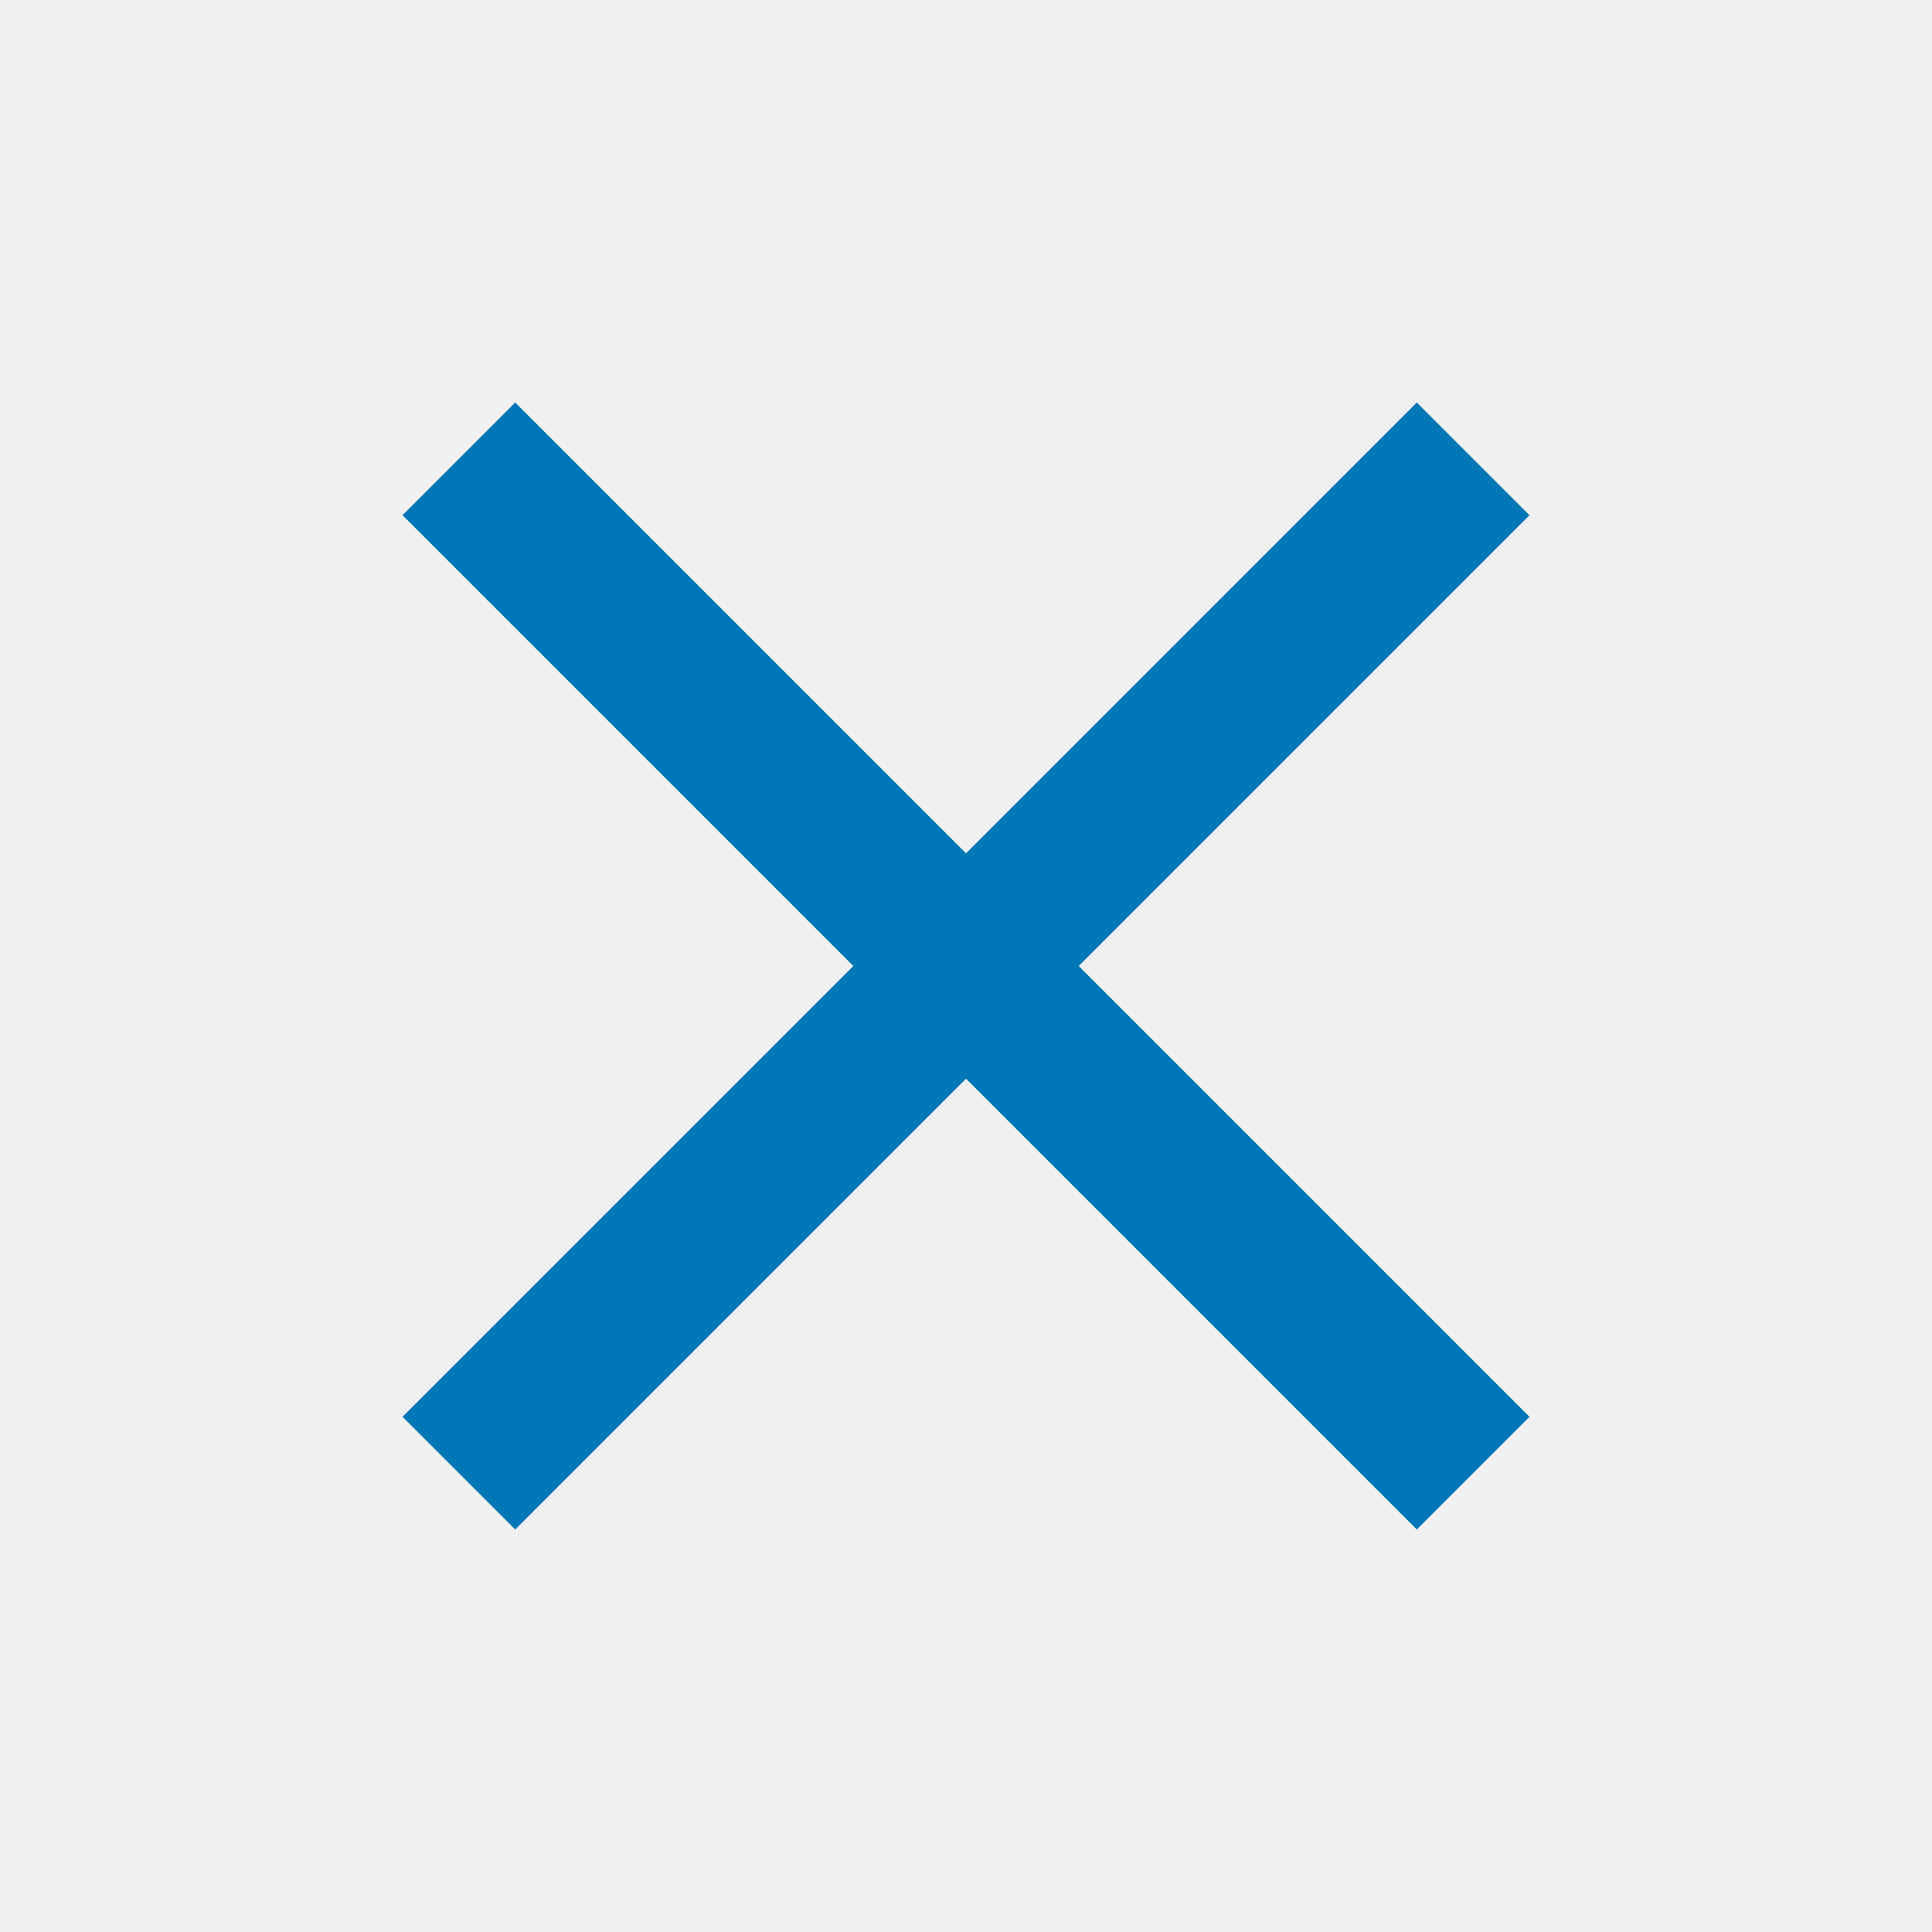
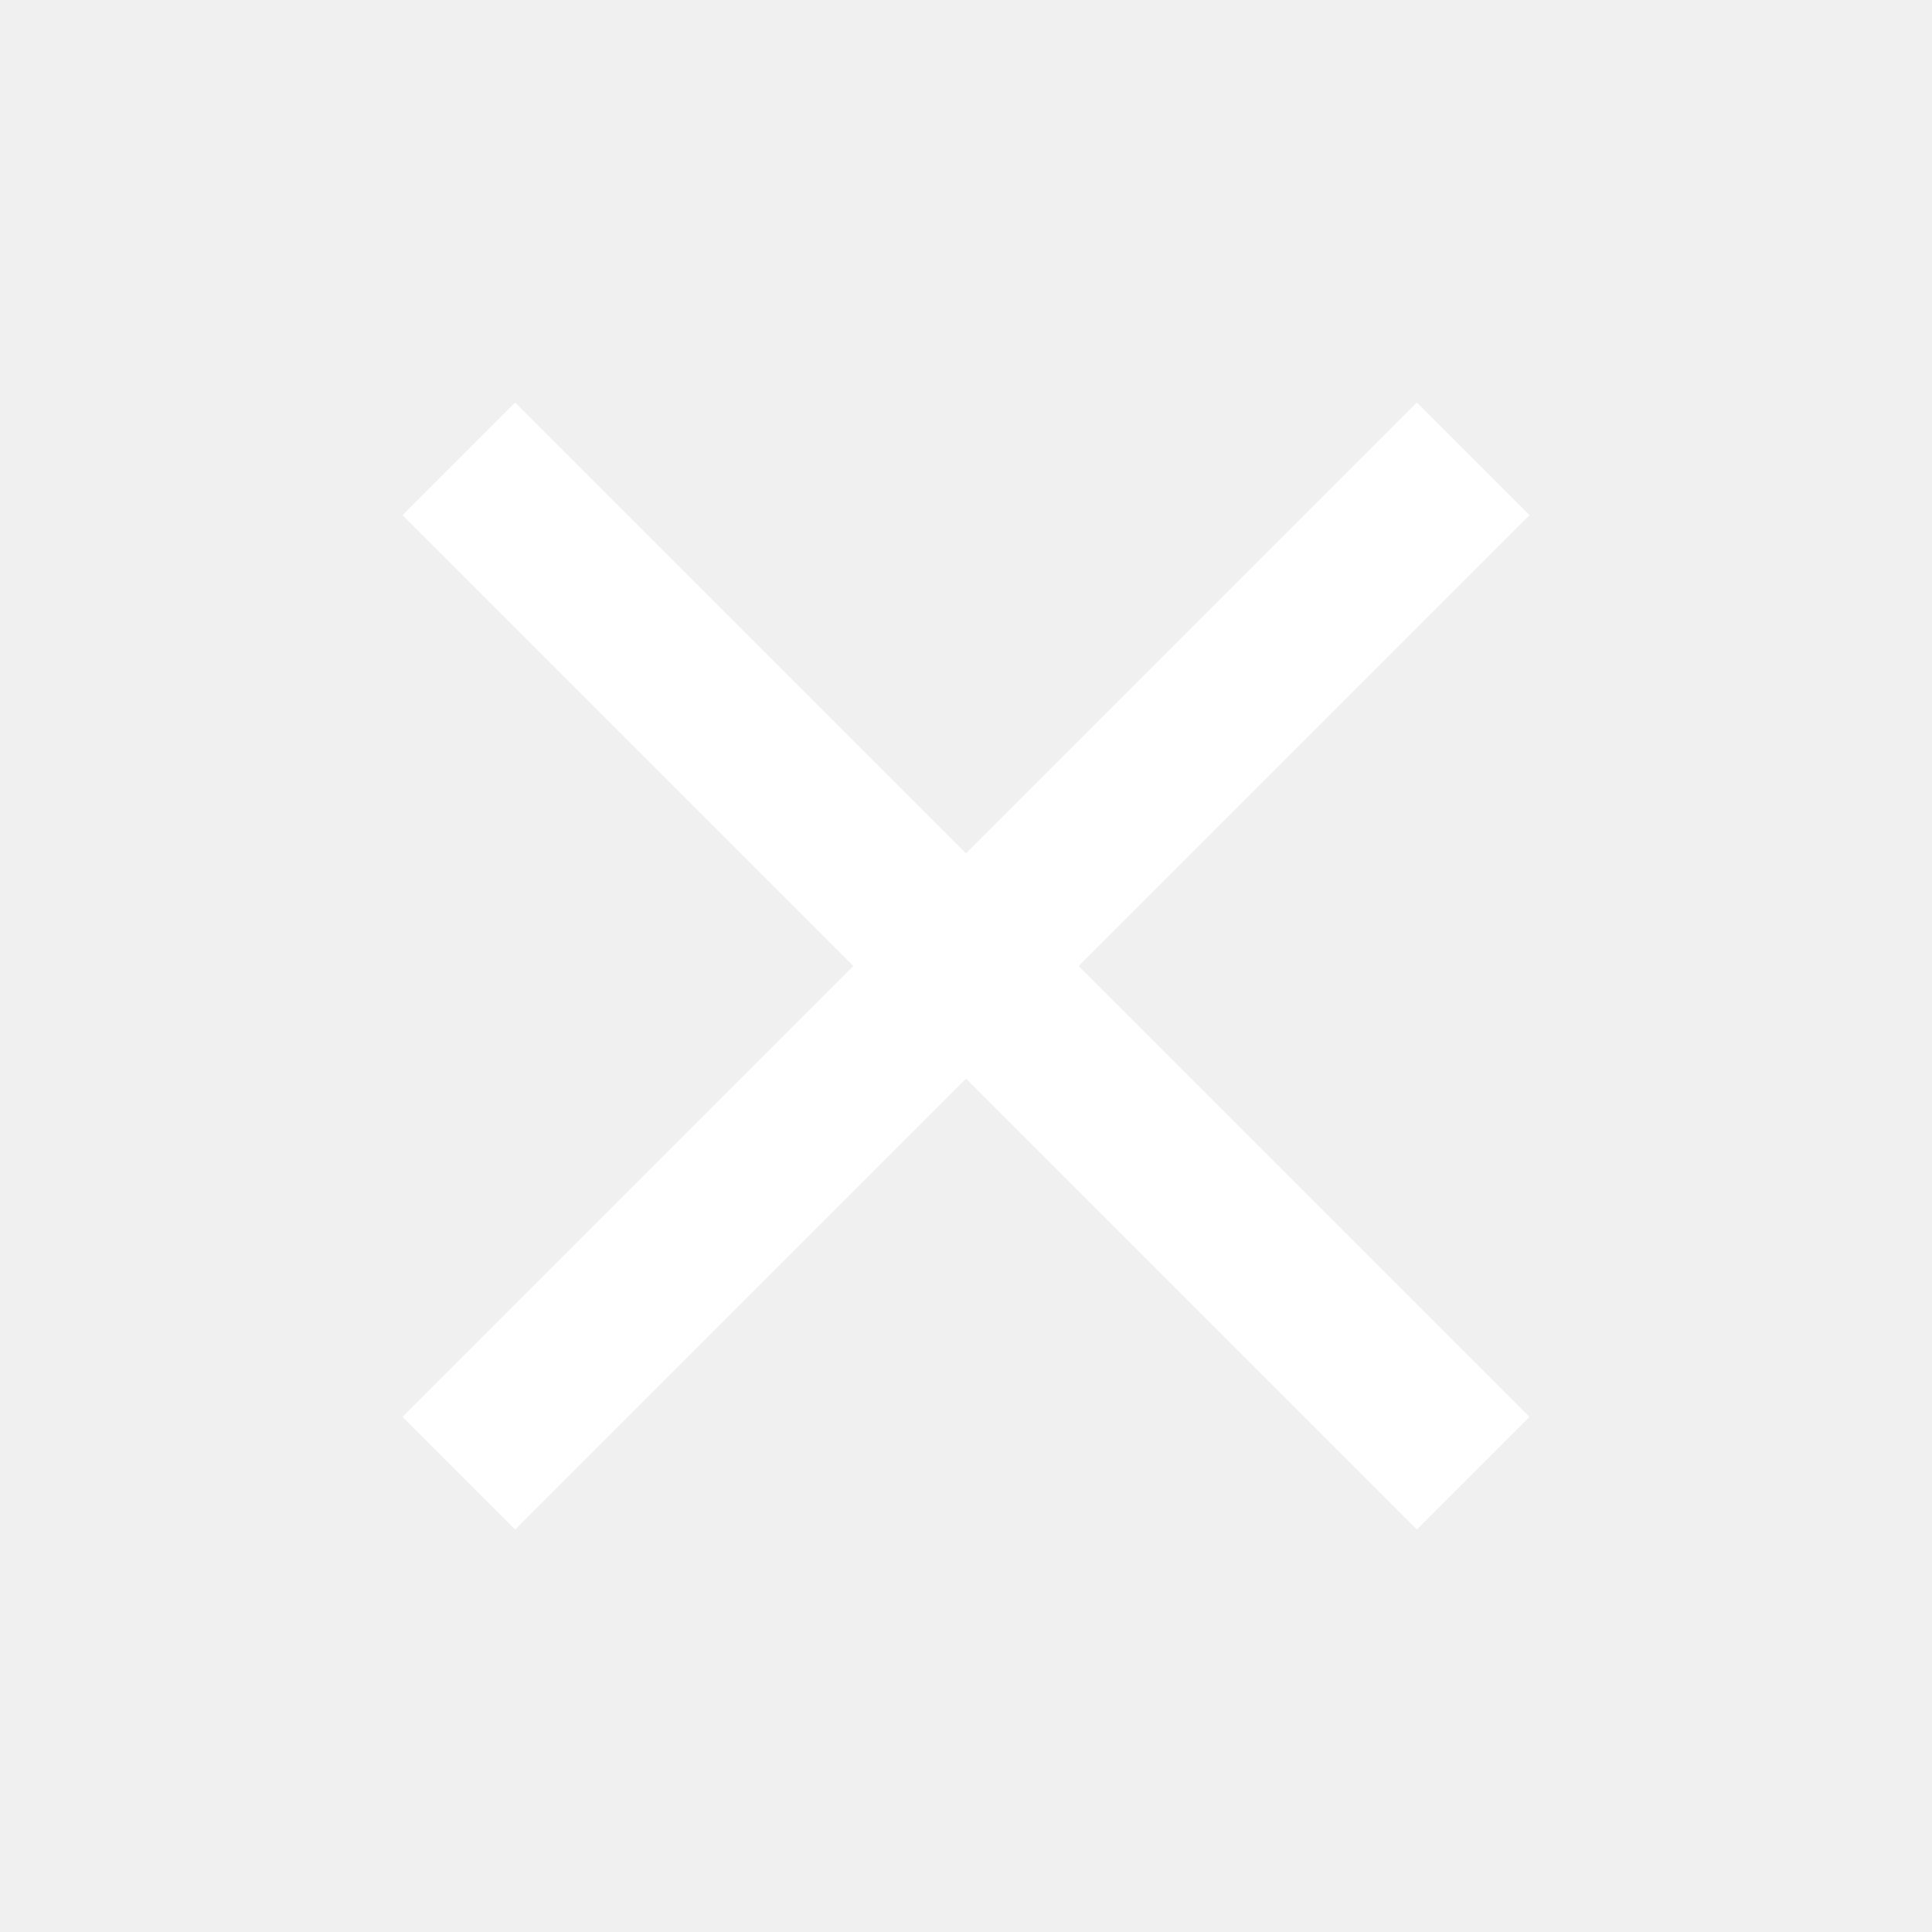
- <svg xmlns="http://www.w3.org/2000/svg" height="24px" viewBox="0 -960 960 960" width="24px" fill="#0077B6">
+ <svg xmlns="http://www.w3.org/2000/svg" height="24px" viewBox="0 -960 960 960" width="24px" fill="#ffffff">
  <path d="m256-200-56-56 224-224-224-224 56-56 224 224 224-224 56 56-224 224 224 224-56 56-224-224-224 224Z" />
</svg>
